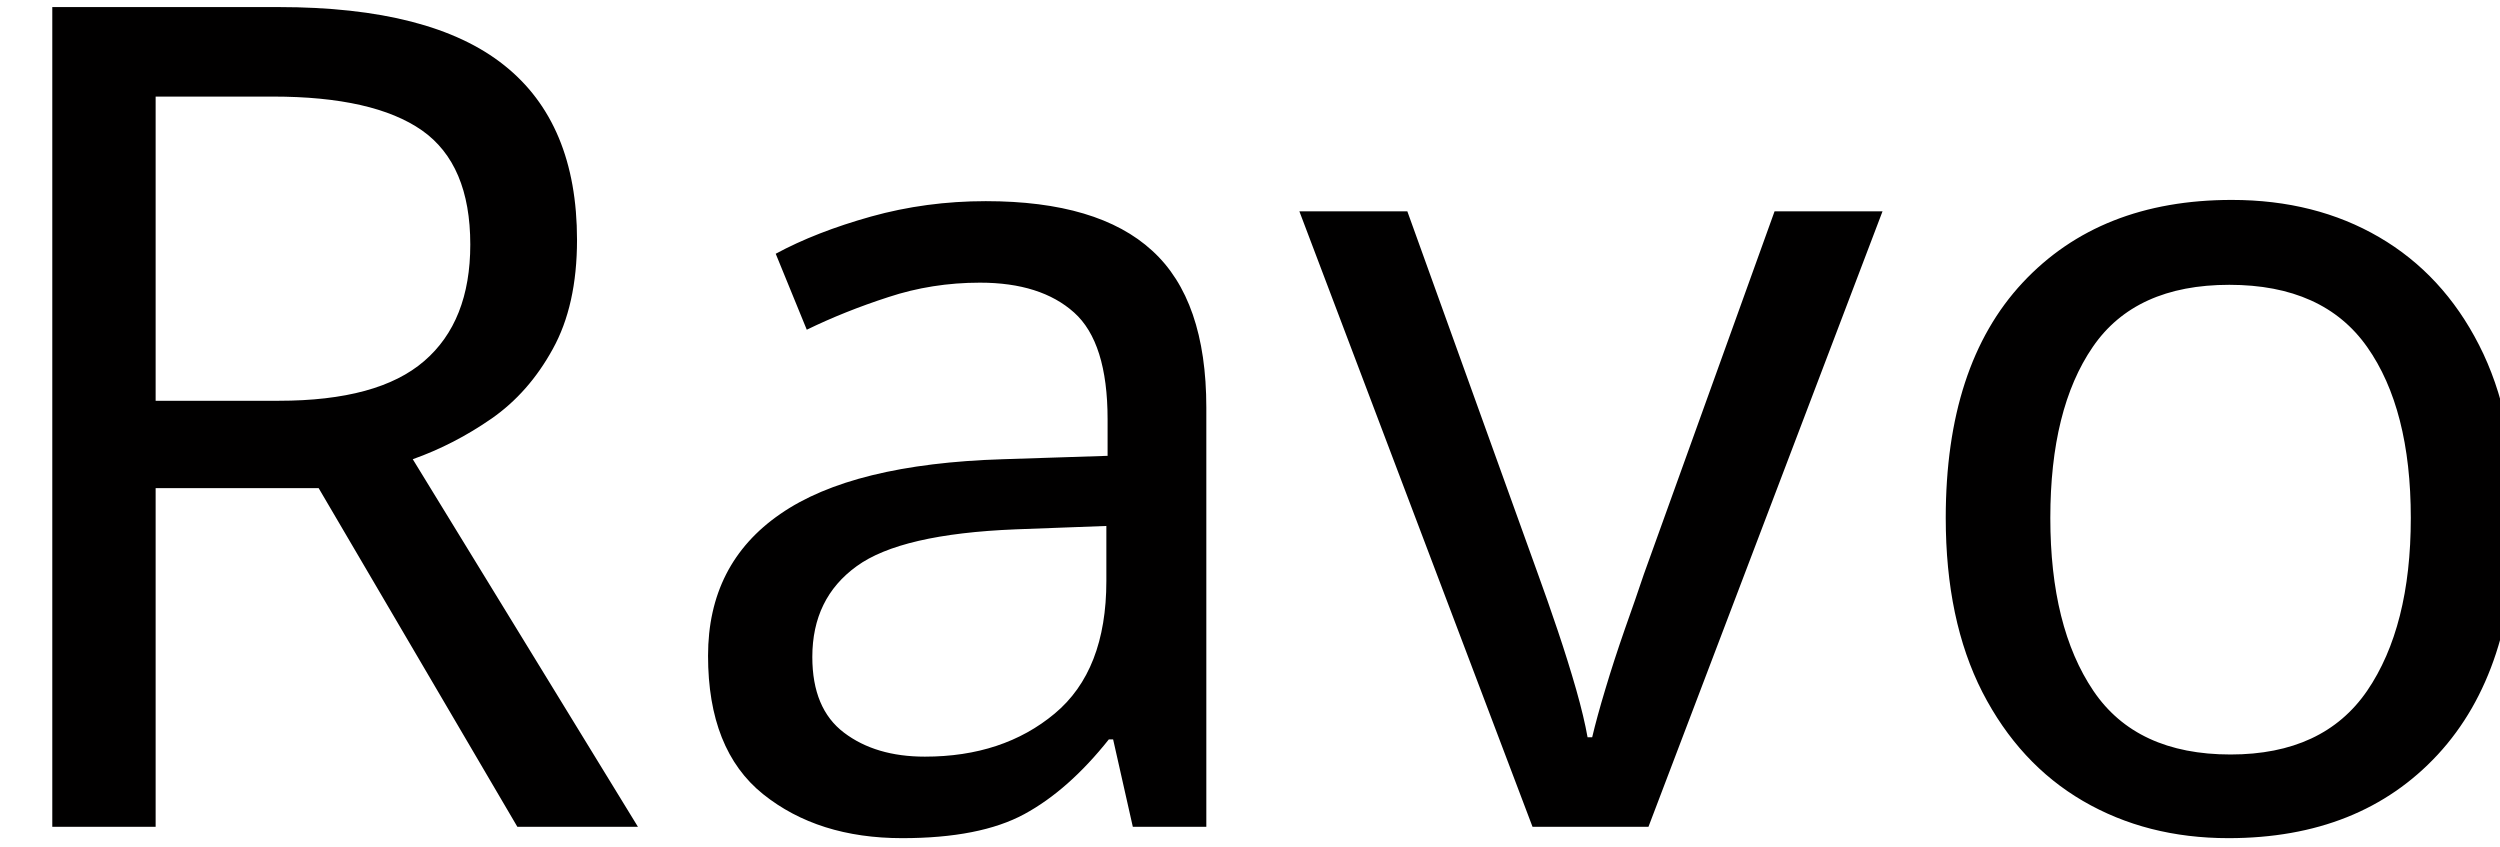
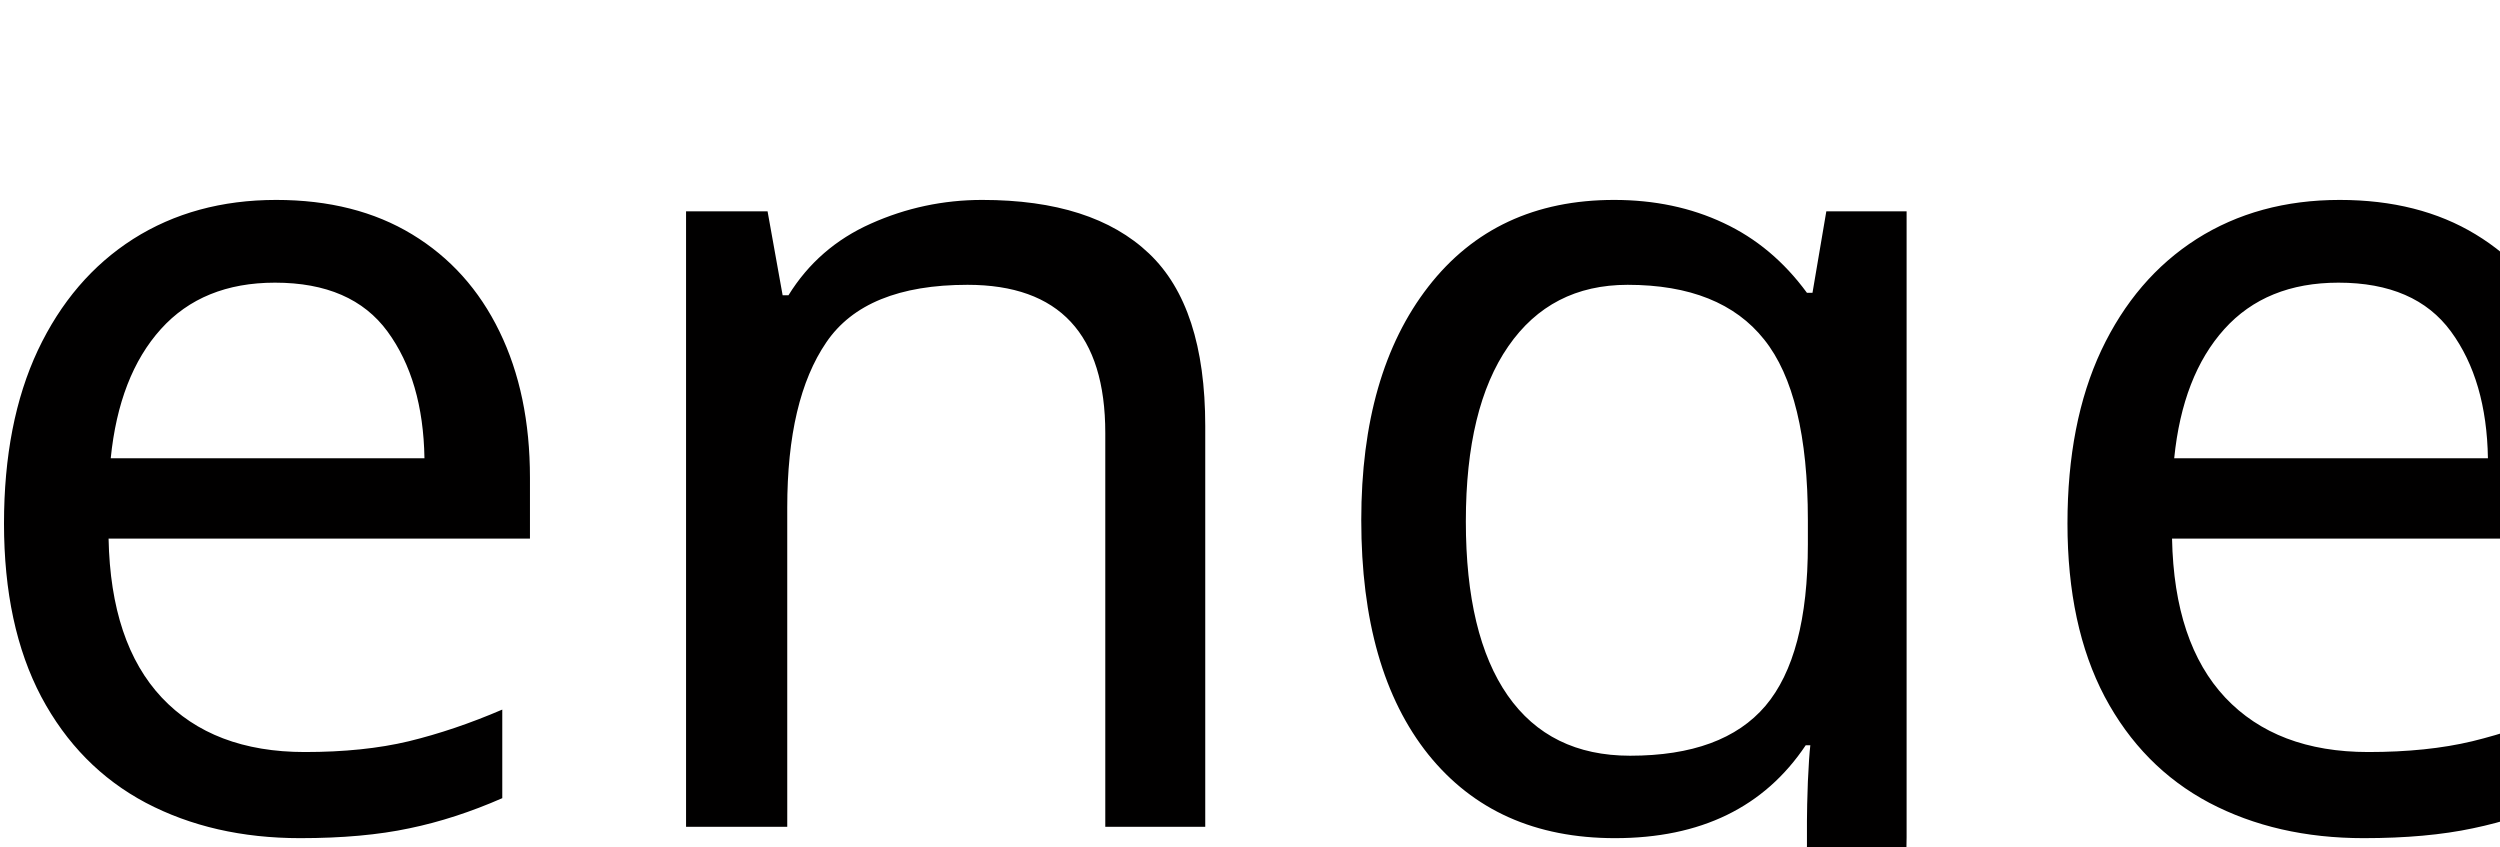
<svg xmlns="http://www.w3.org/2000/svg" width="127" height="43" viewBox="0 0 127 43">
  <defs>
    <style>
      .cls-1 {
        font-size: 58.333px;
        fill: #010000;
        font-family: "AvantGarde Bk BT";
      }
    </style>
  </defs>
-   <text id="Ravo" class="cls-1" x="-3" y="42">Ravo</text>
+   <text id="engecon" class="cls-1" x="-3" y="42">engecon</text>
</svg>
